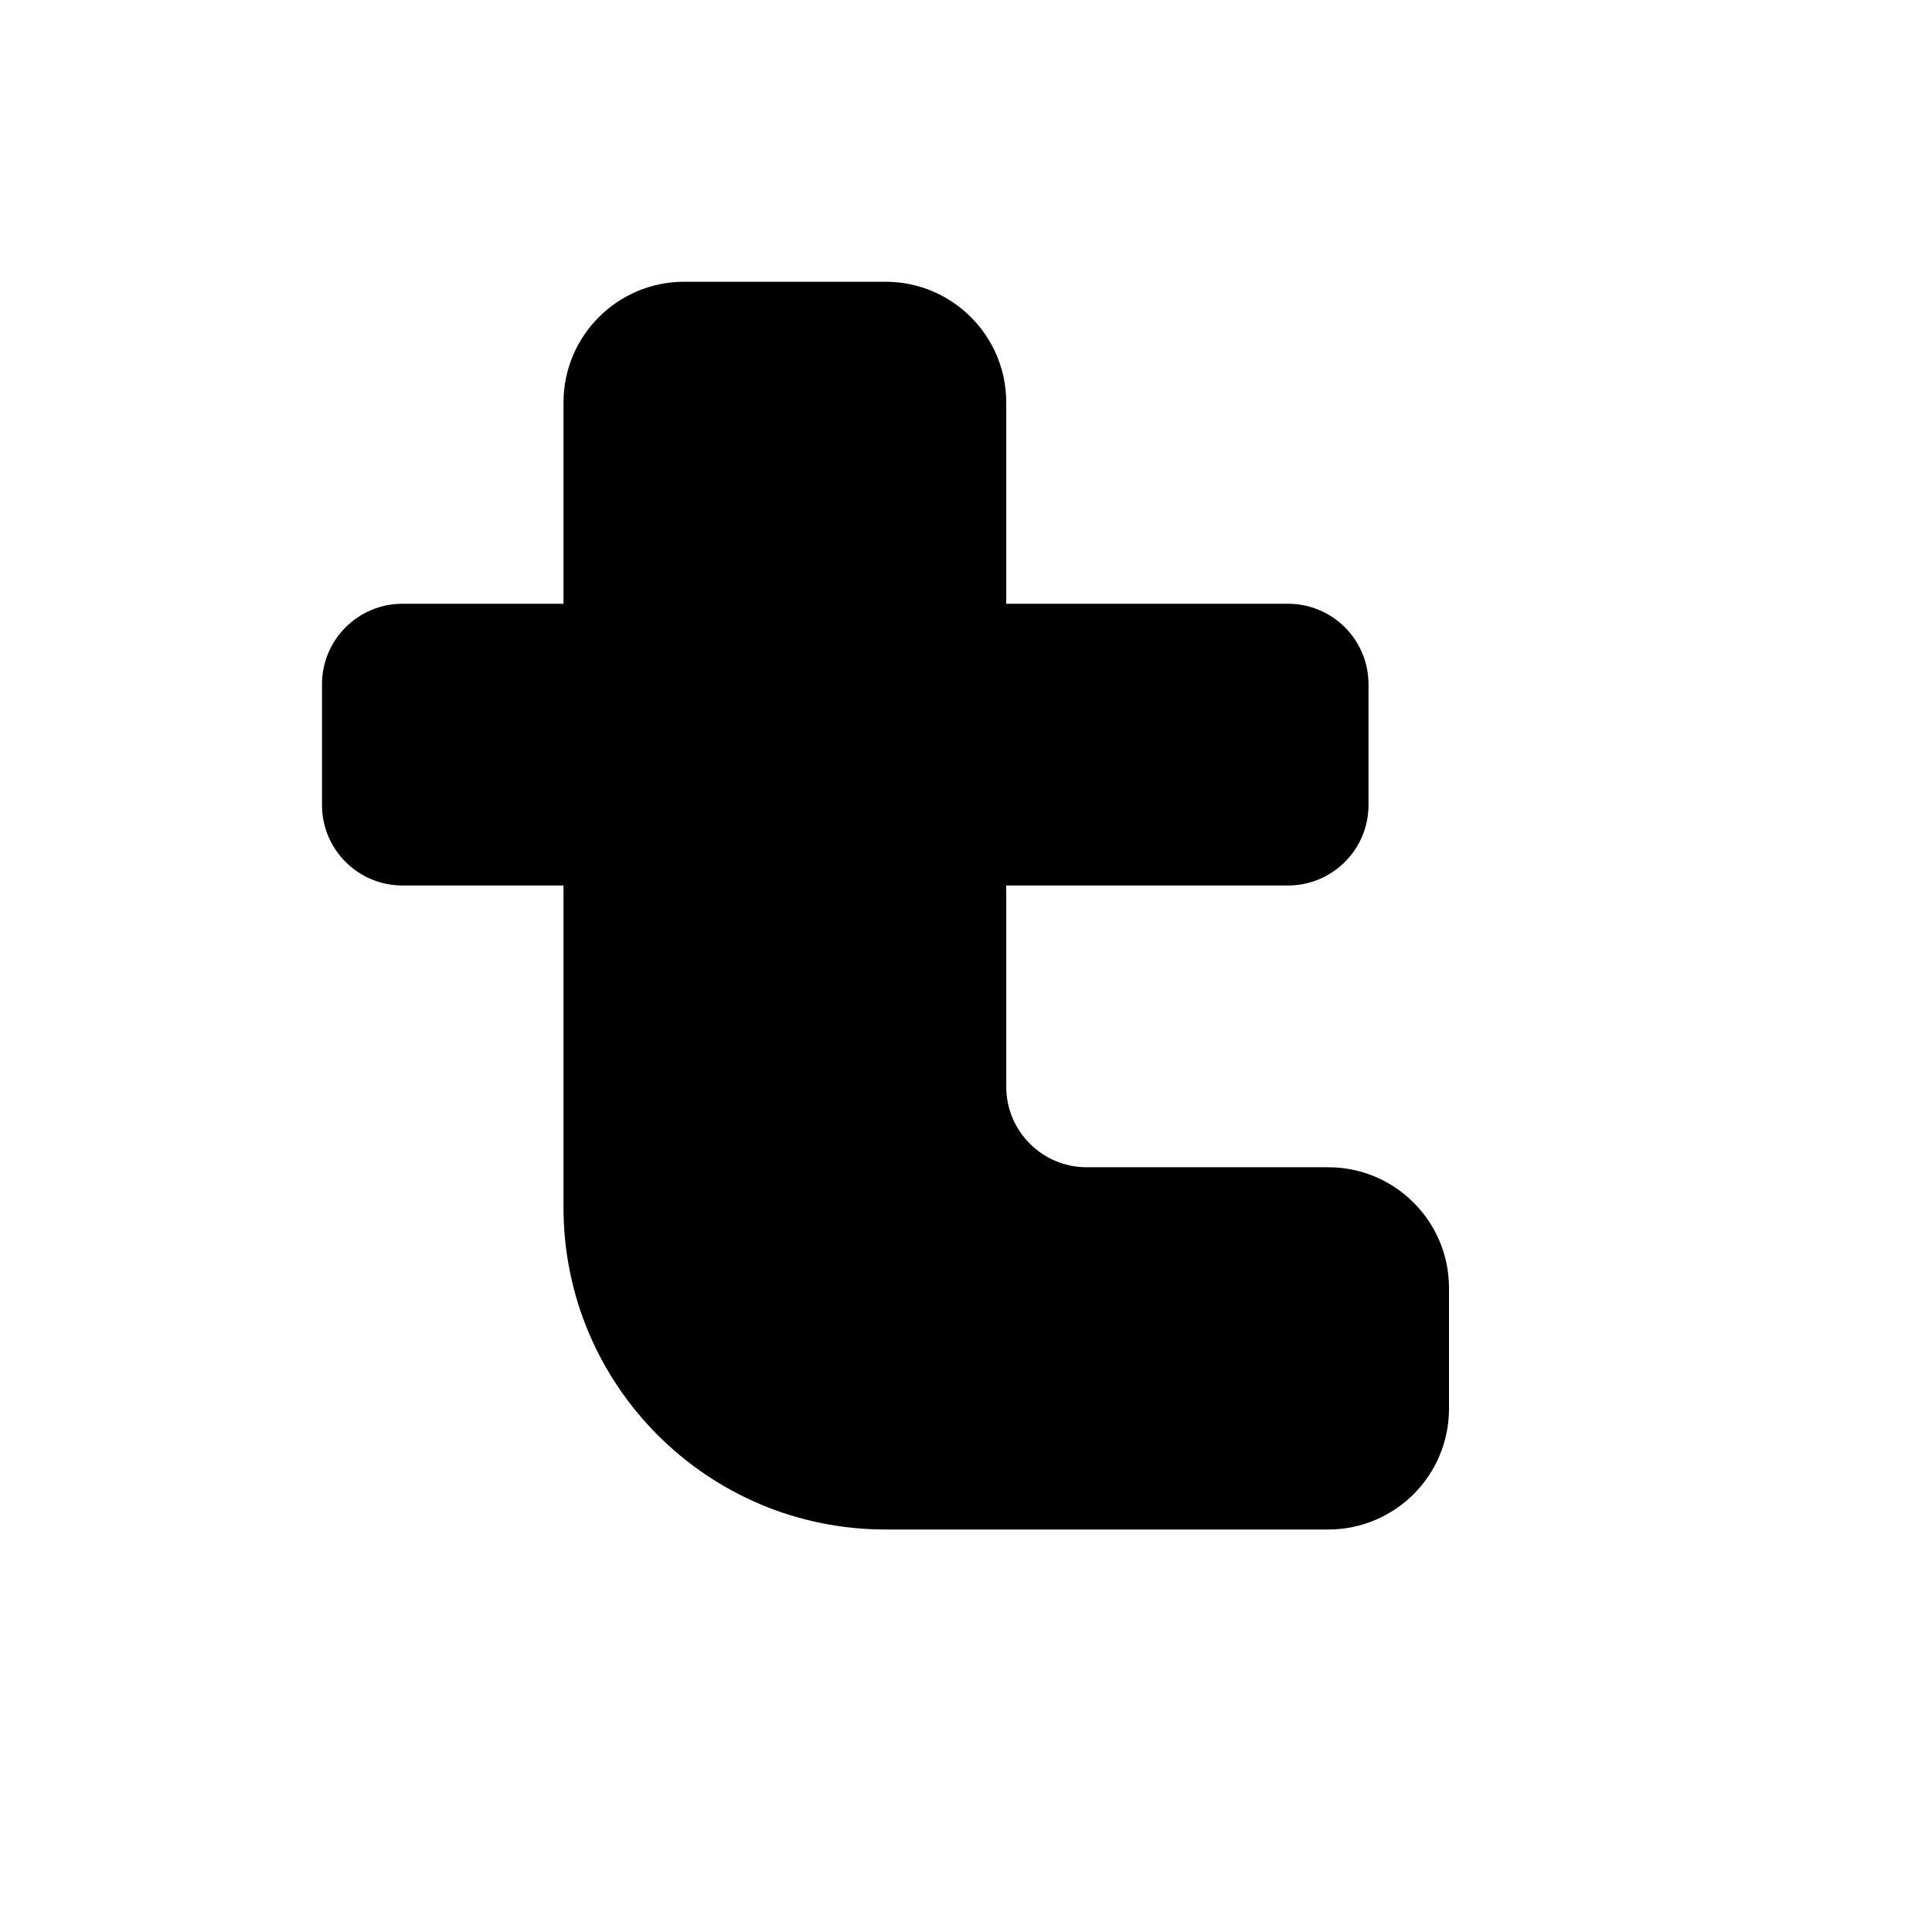
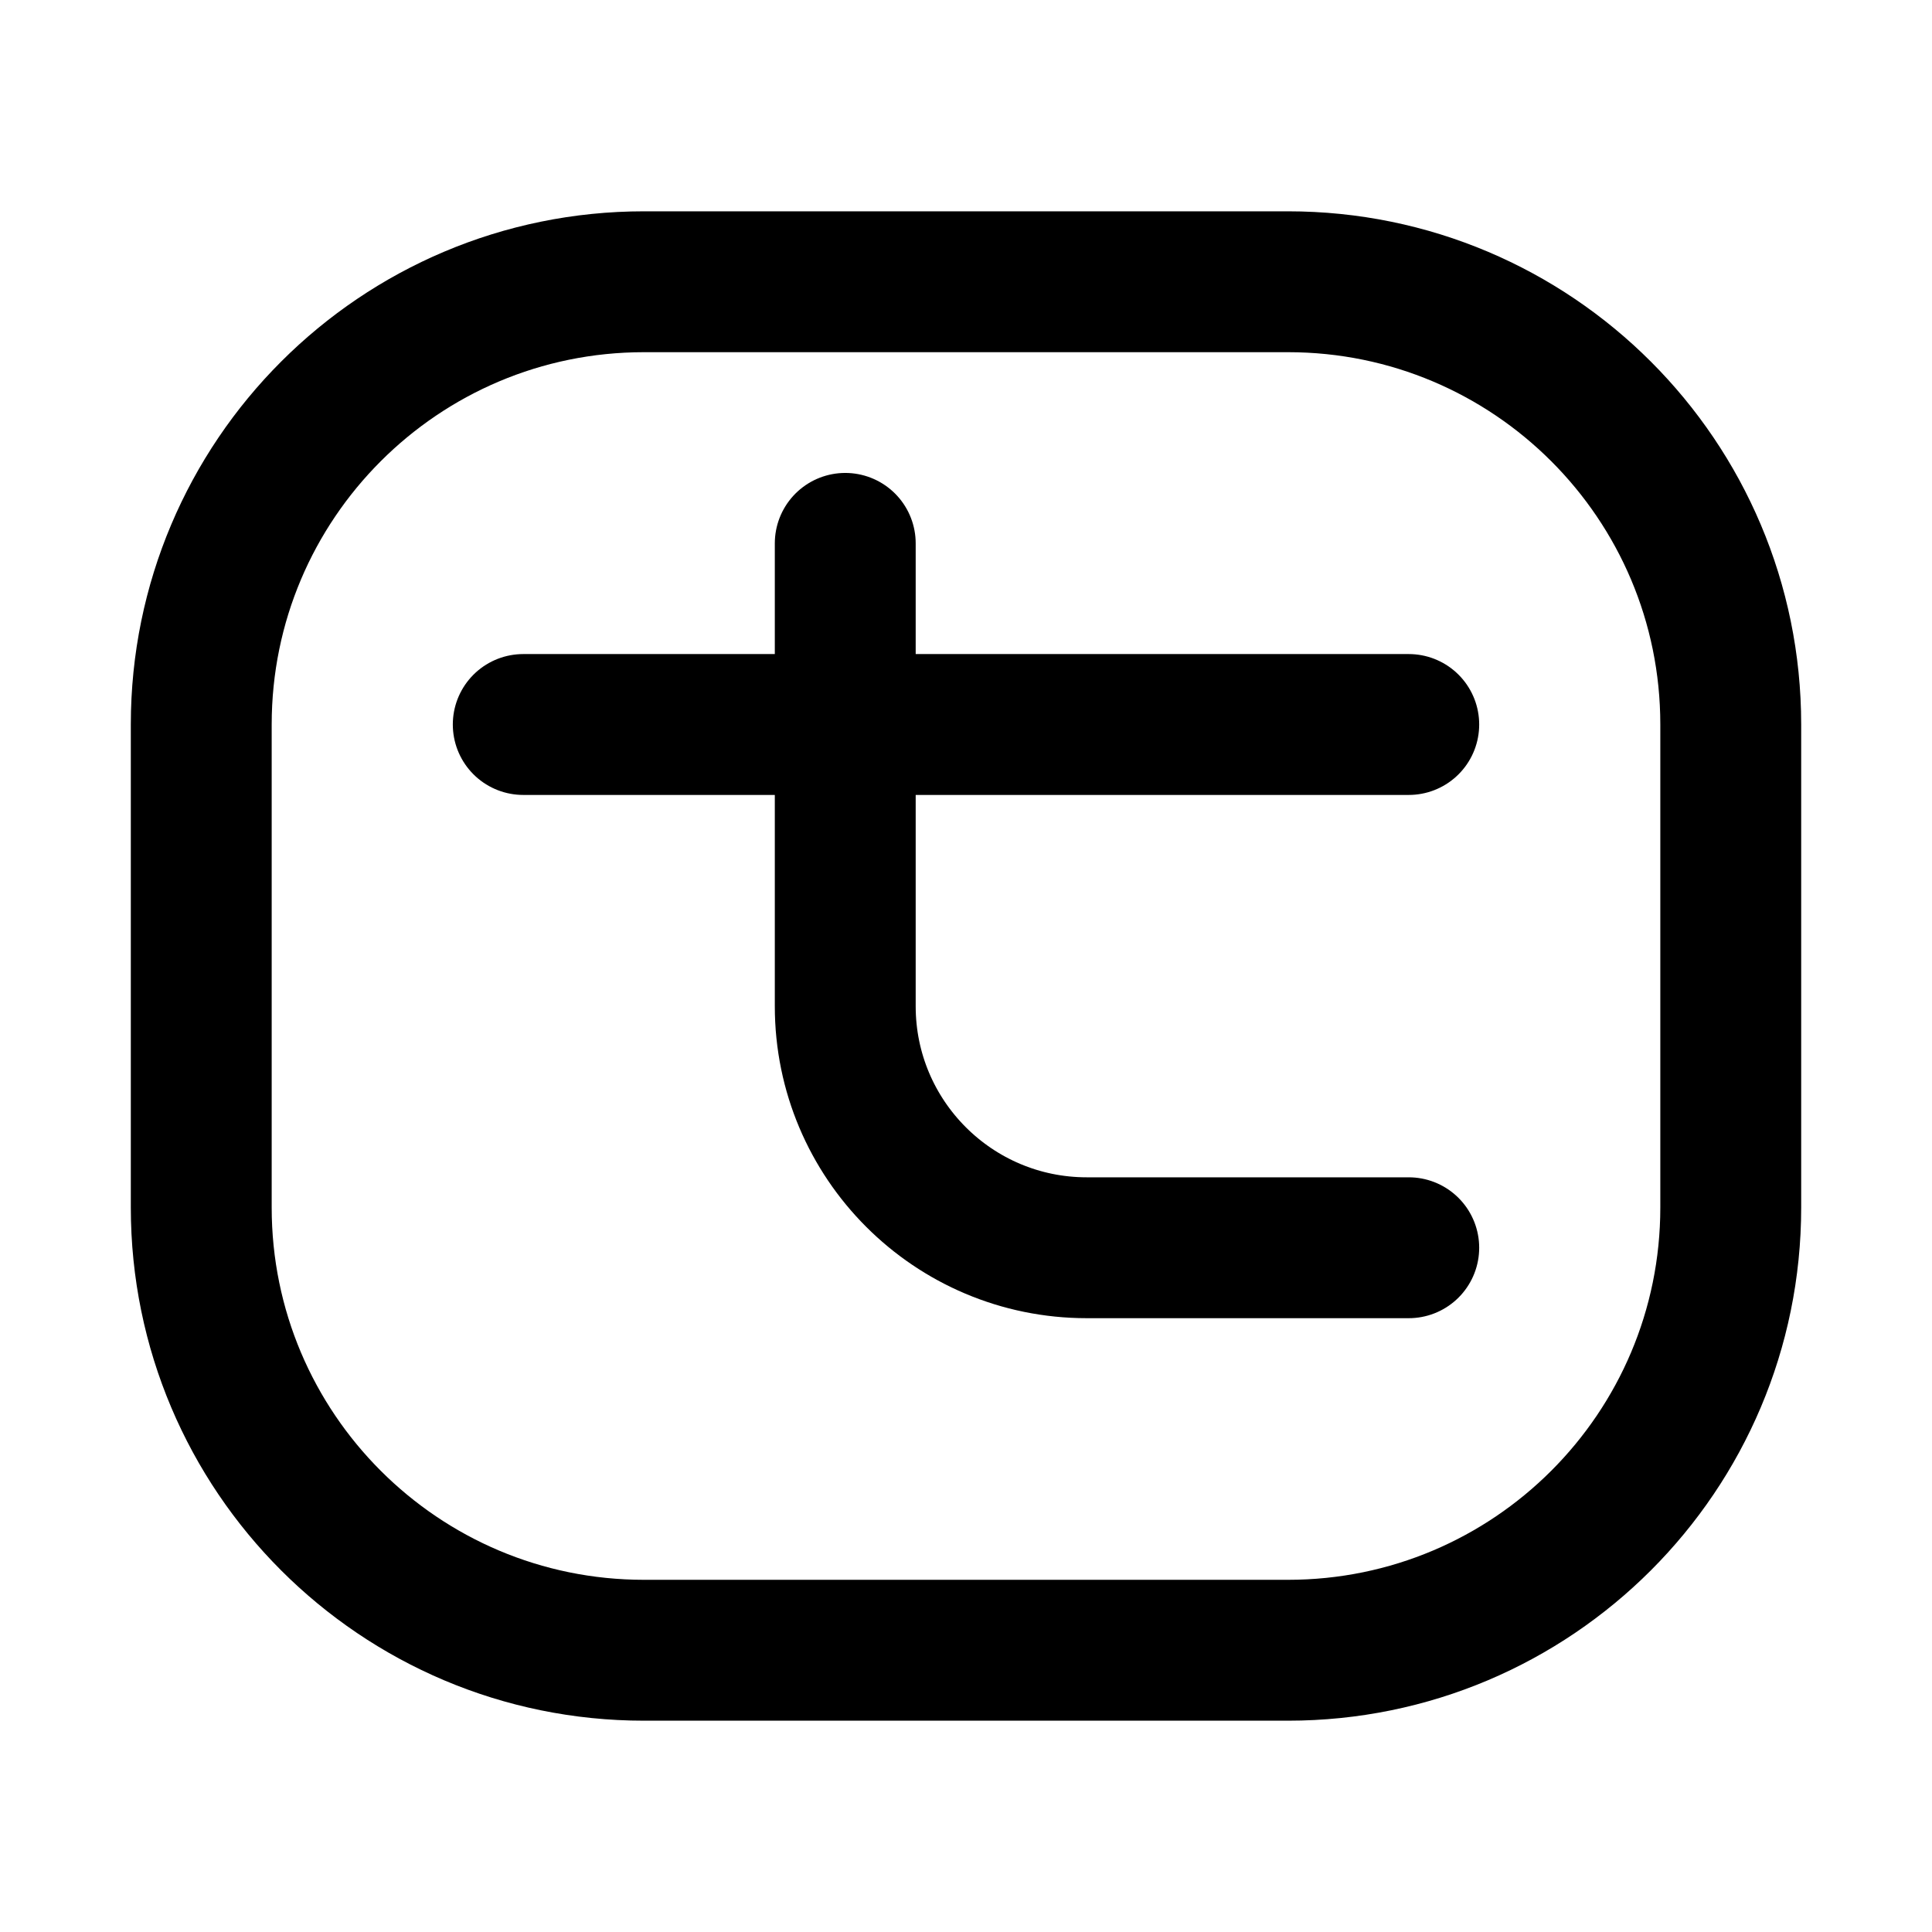
<svg xmlns="http://www.w3.org/2000/svg" viewBox="0 0 24 24" fill="none" stroke="currentColor" stroke-width="1.75" stroke-linecap="round" stroke-linejoin="round">
-   <path d="M7 5 A1.5 1.5 0 0 1 8.5 3.5 L11 3.5 A1.5 1.5 0 0 1 12.5 5 L12.5 7.5 L16 7.5 A1 1 0 0 1 17 8.5 L17 10 A1 1 0 0 1 16 11 L12.5 11 L12.5 13.5 A1 1 0 0 0 13.5 14.5 L16.5 14.5 A1.5 1.5 0 0 1 18 16 L18 17.5 A1.5 1.5 0 0 1 16.5 19 L11 19 A4 4 0 0 1 7 15 L7 11 L5 11 A1 1 0 0 1 4 10 L4 8.5 A1 1 0 0 1 5 7.5 L7 7.5 Z" fill="currentColor" fill-rule="evenodd" stroke="none" />
+   <path d="M2.5 9 A5.5 5.5 0 0 1 8 3.5 L16 3.5 A5.5 5.5 0 0 1 21.5 9 L21.5 15 A5.5 5.5 0 0 1 16 20.5 L8 20.5 A5.5 5.5 0 0 1 2.5 15 Z" />
+   <path d="M10.5 6.75 L10.5 12.5 A3 3 0 0 0 13.5 15.5 L17.5 15.5" />
+   <path d="M6.5 9 L17.5 9" />
</svg>
